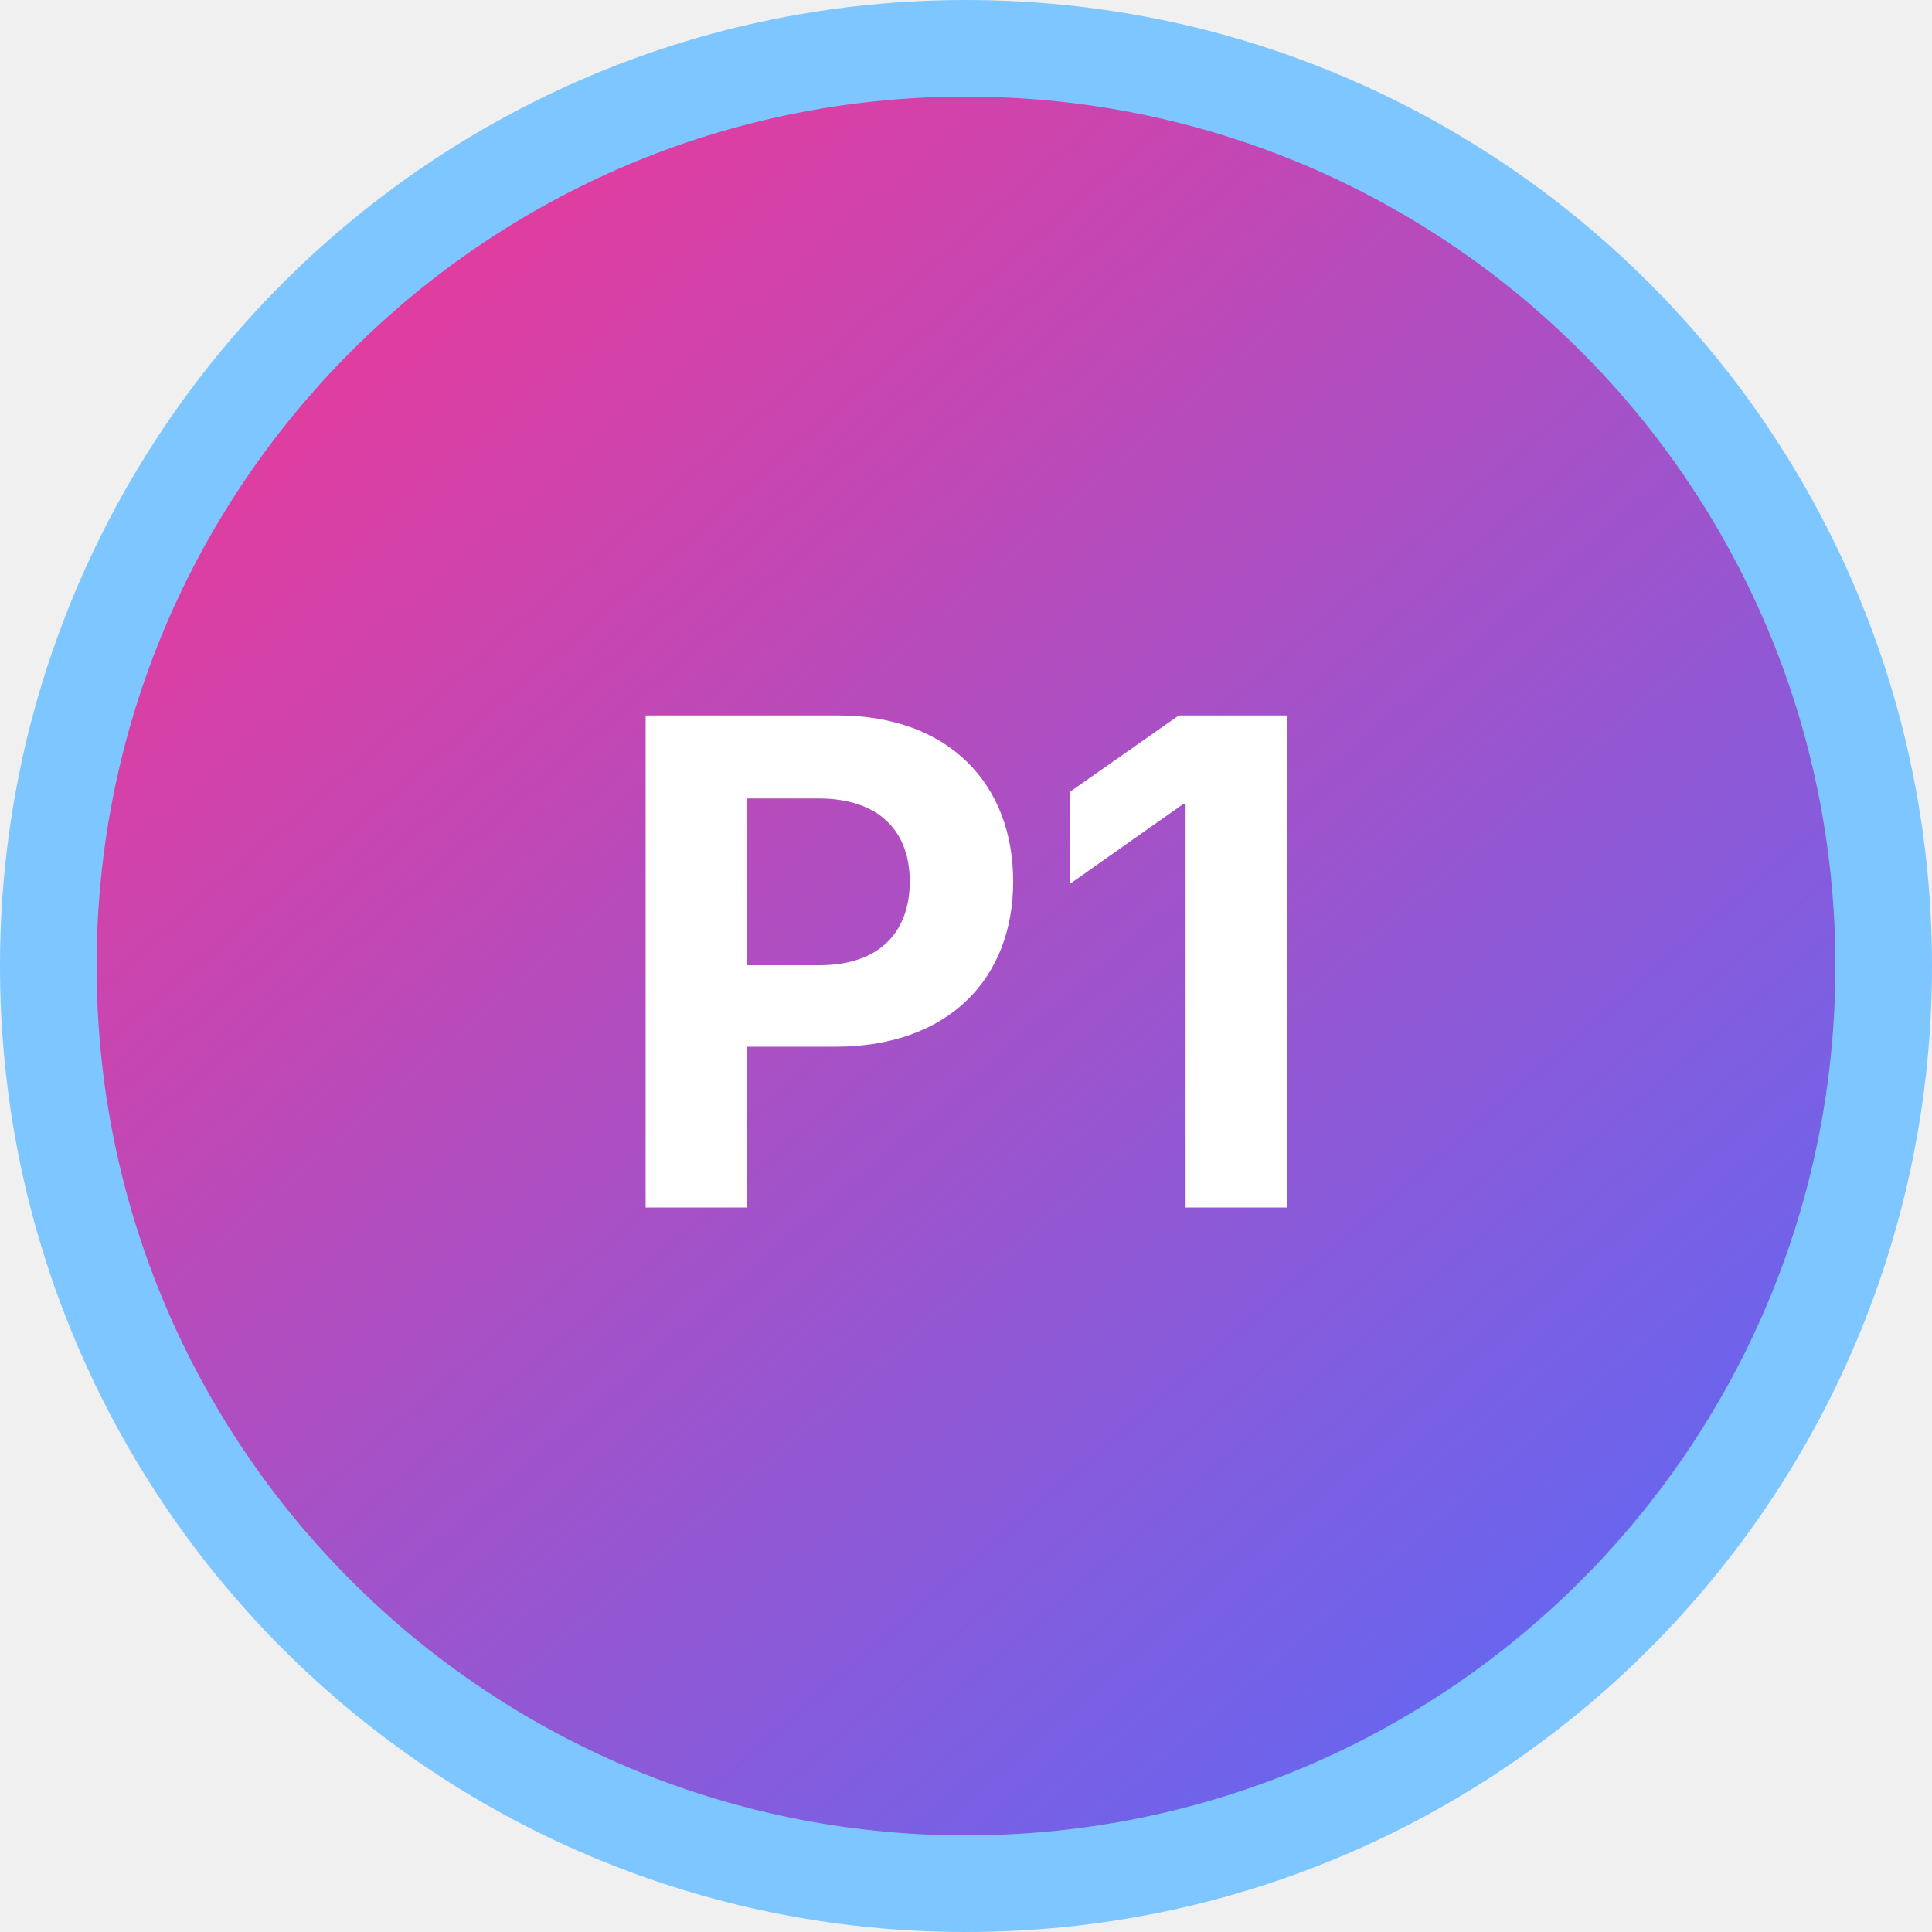
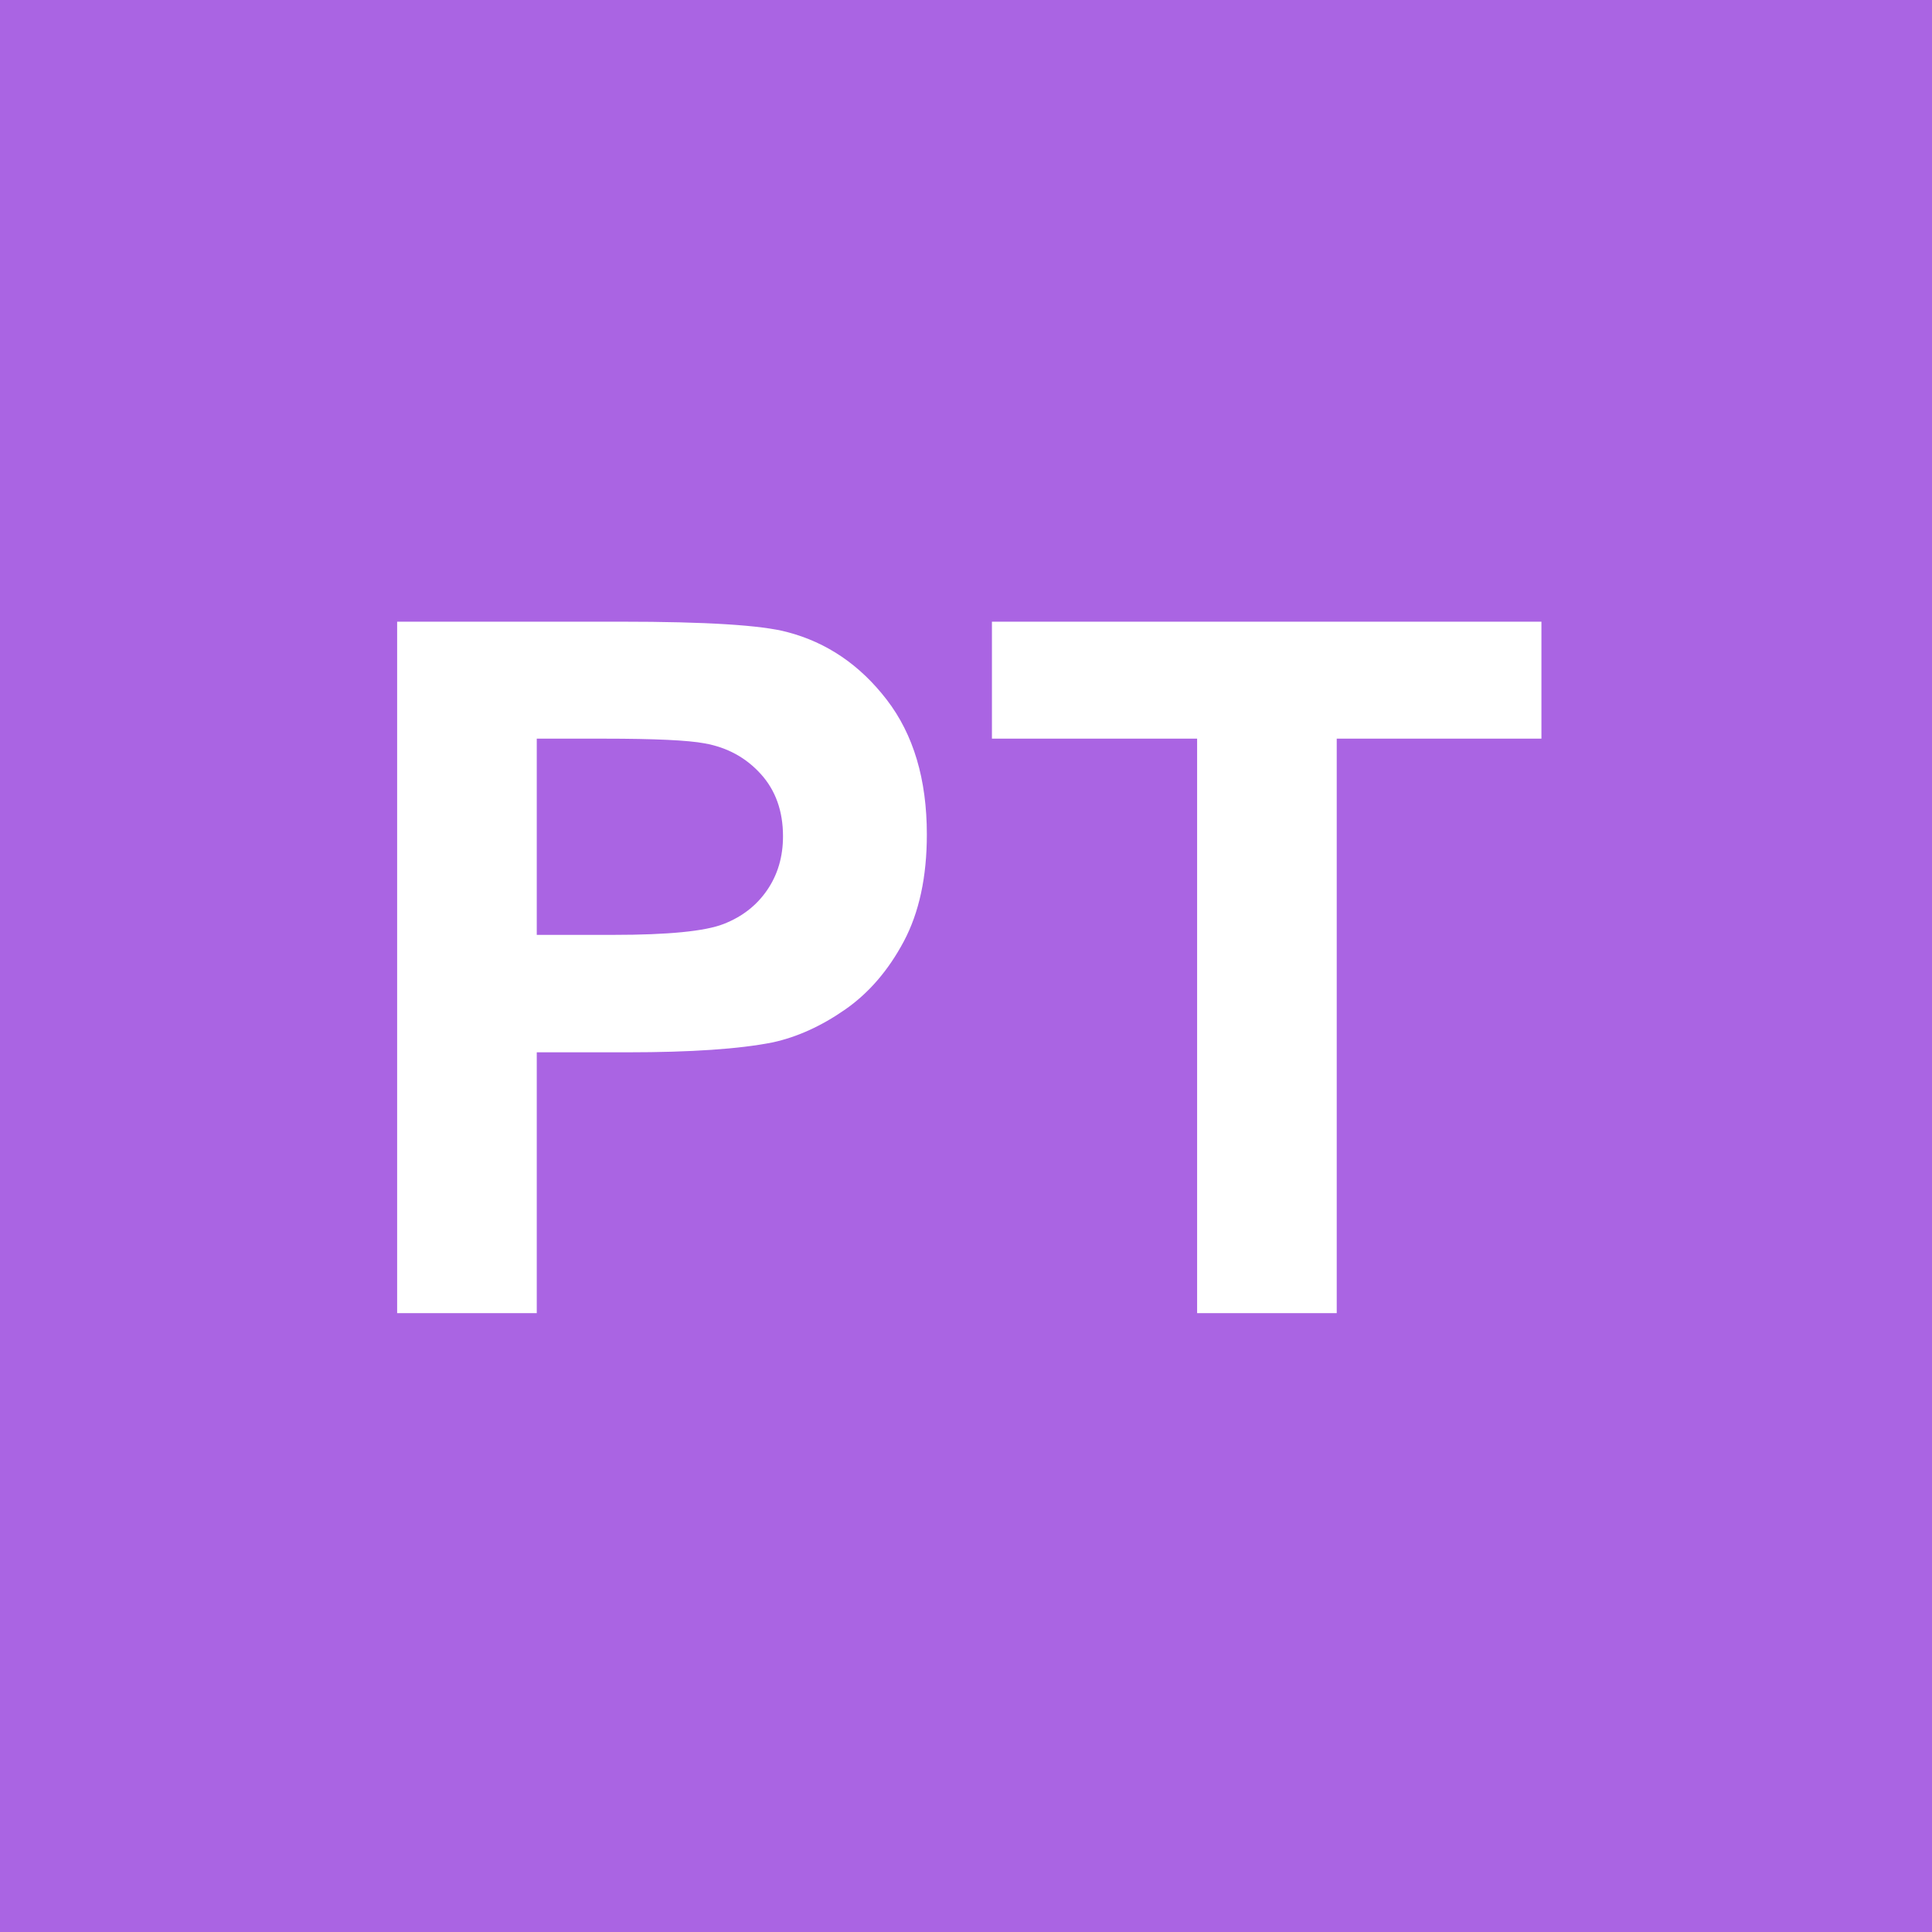
- <svg xmlns="http://www.w3.org/2000/svg" width="40" height="40" viewBox="0 0 40 40" fill="none">
-   <circle cx="20" cy="20" r="19" fill="url(#paint0_linear)" stroke="#7EC6FF" stroke-width="2" />
-   <text x="20" y="25" text-anchor="middle" font-family="Inter, Arial, sans-serif" font-size="14" font-weight="700" fill="white">P1</text>
-   <defs>
-     <linearGradient id="paint0_linear" x1="7" y1="5" x2="33" y2="35" gradientUnits="userSpaceOnUse">
-       <stop stop-color="#E73B9C" />
-       <stop offset="1" stop-color="#6467F2" />
-     </linearGradient>
-   </defs>
+ <svg xmlns="http://www.w3.org/2000/svg" width="64" height="64">
+   <rect fill="#AA64E3" width="64" height="64" />
+   <path fill="white" d="M13.156 43.5L13.156 20.594L20.578 20.594Q24.797 20.594 26.078 20.938Q28.047 21.453 29.375 23.18Q30.703 24.906 30.703 27.641Q30.703 29.75 29.938 31.188Q29.172 32.625 27.992 33.445Q26.812 34.266 25.594 34.531Q23.938 34.859 20.797 34.859L17.781 34.859L17.781 43.5L13.156 43.5ZM17.781 24.469L17.781 30.969L20.312 30.969Q23.047 30.969 23.969 30.609Q24.891 30.25 25.414 29.484Q25.938 28.719 25.938 27.703Q25.938 26.453 25.203 25.641Q24.469 24.828 23.344 24.625Q22.516 24.469 20.016 24.469L17.781 24.469ZM39.656 43.5L39.656 24.469L32.859 24.469L32.859 20.594L51.062 20.594L51.062 24.469L44.281 24.469L44.281 43.5L39.656 43.5Z" />
</svg>
